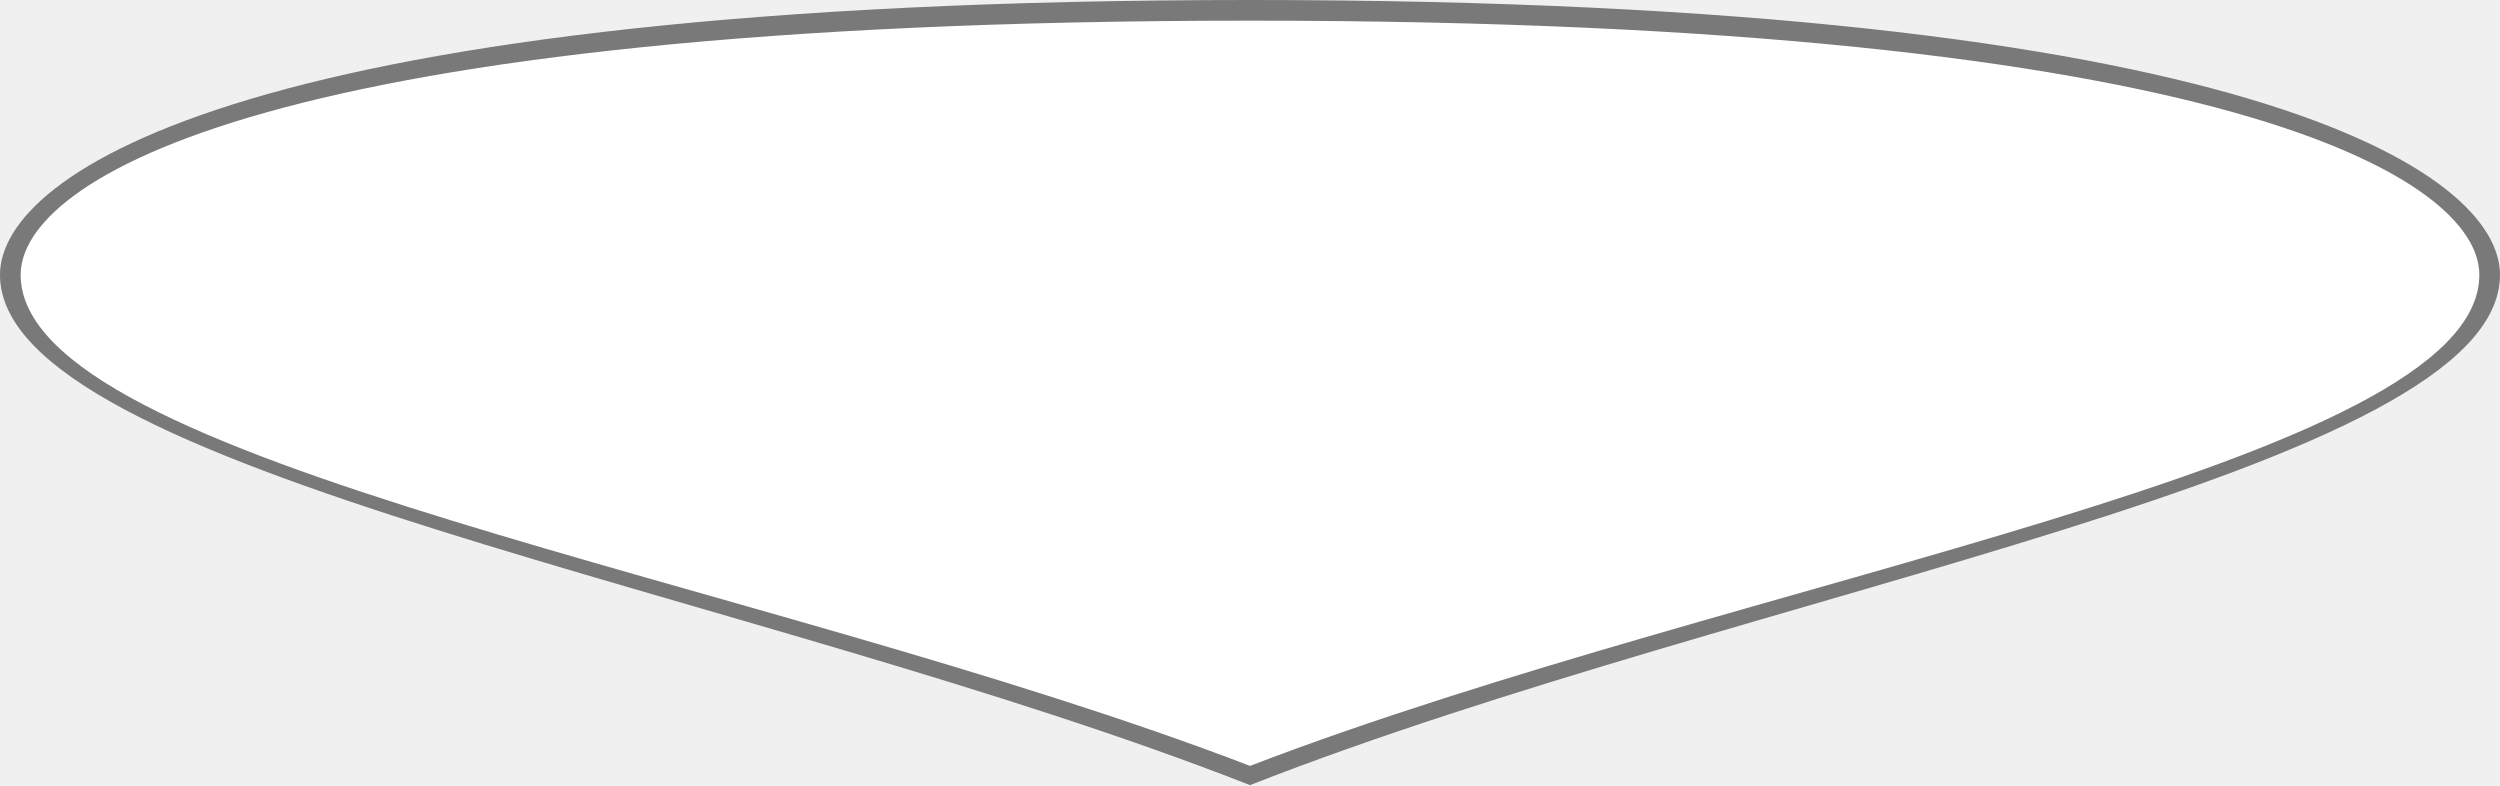
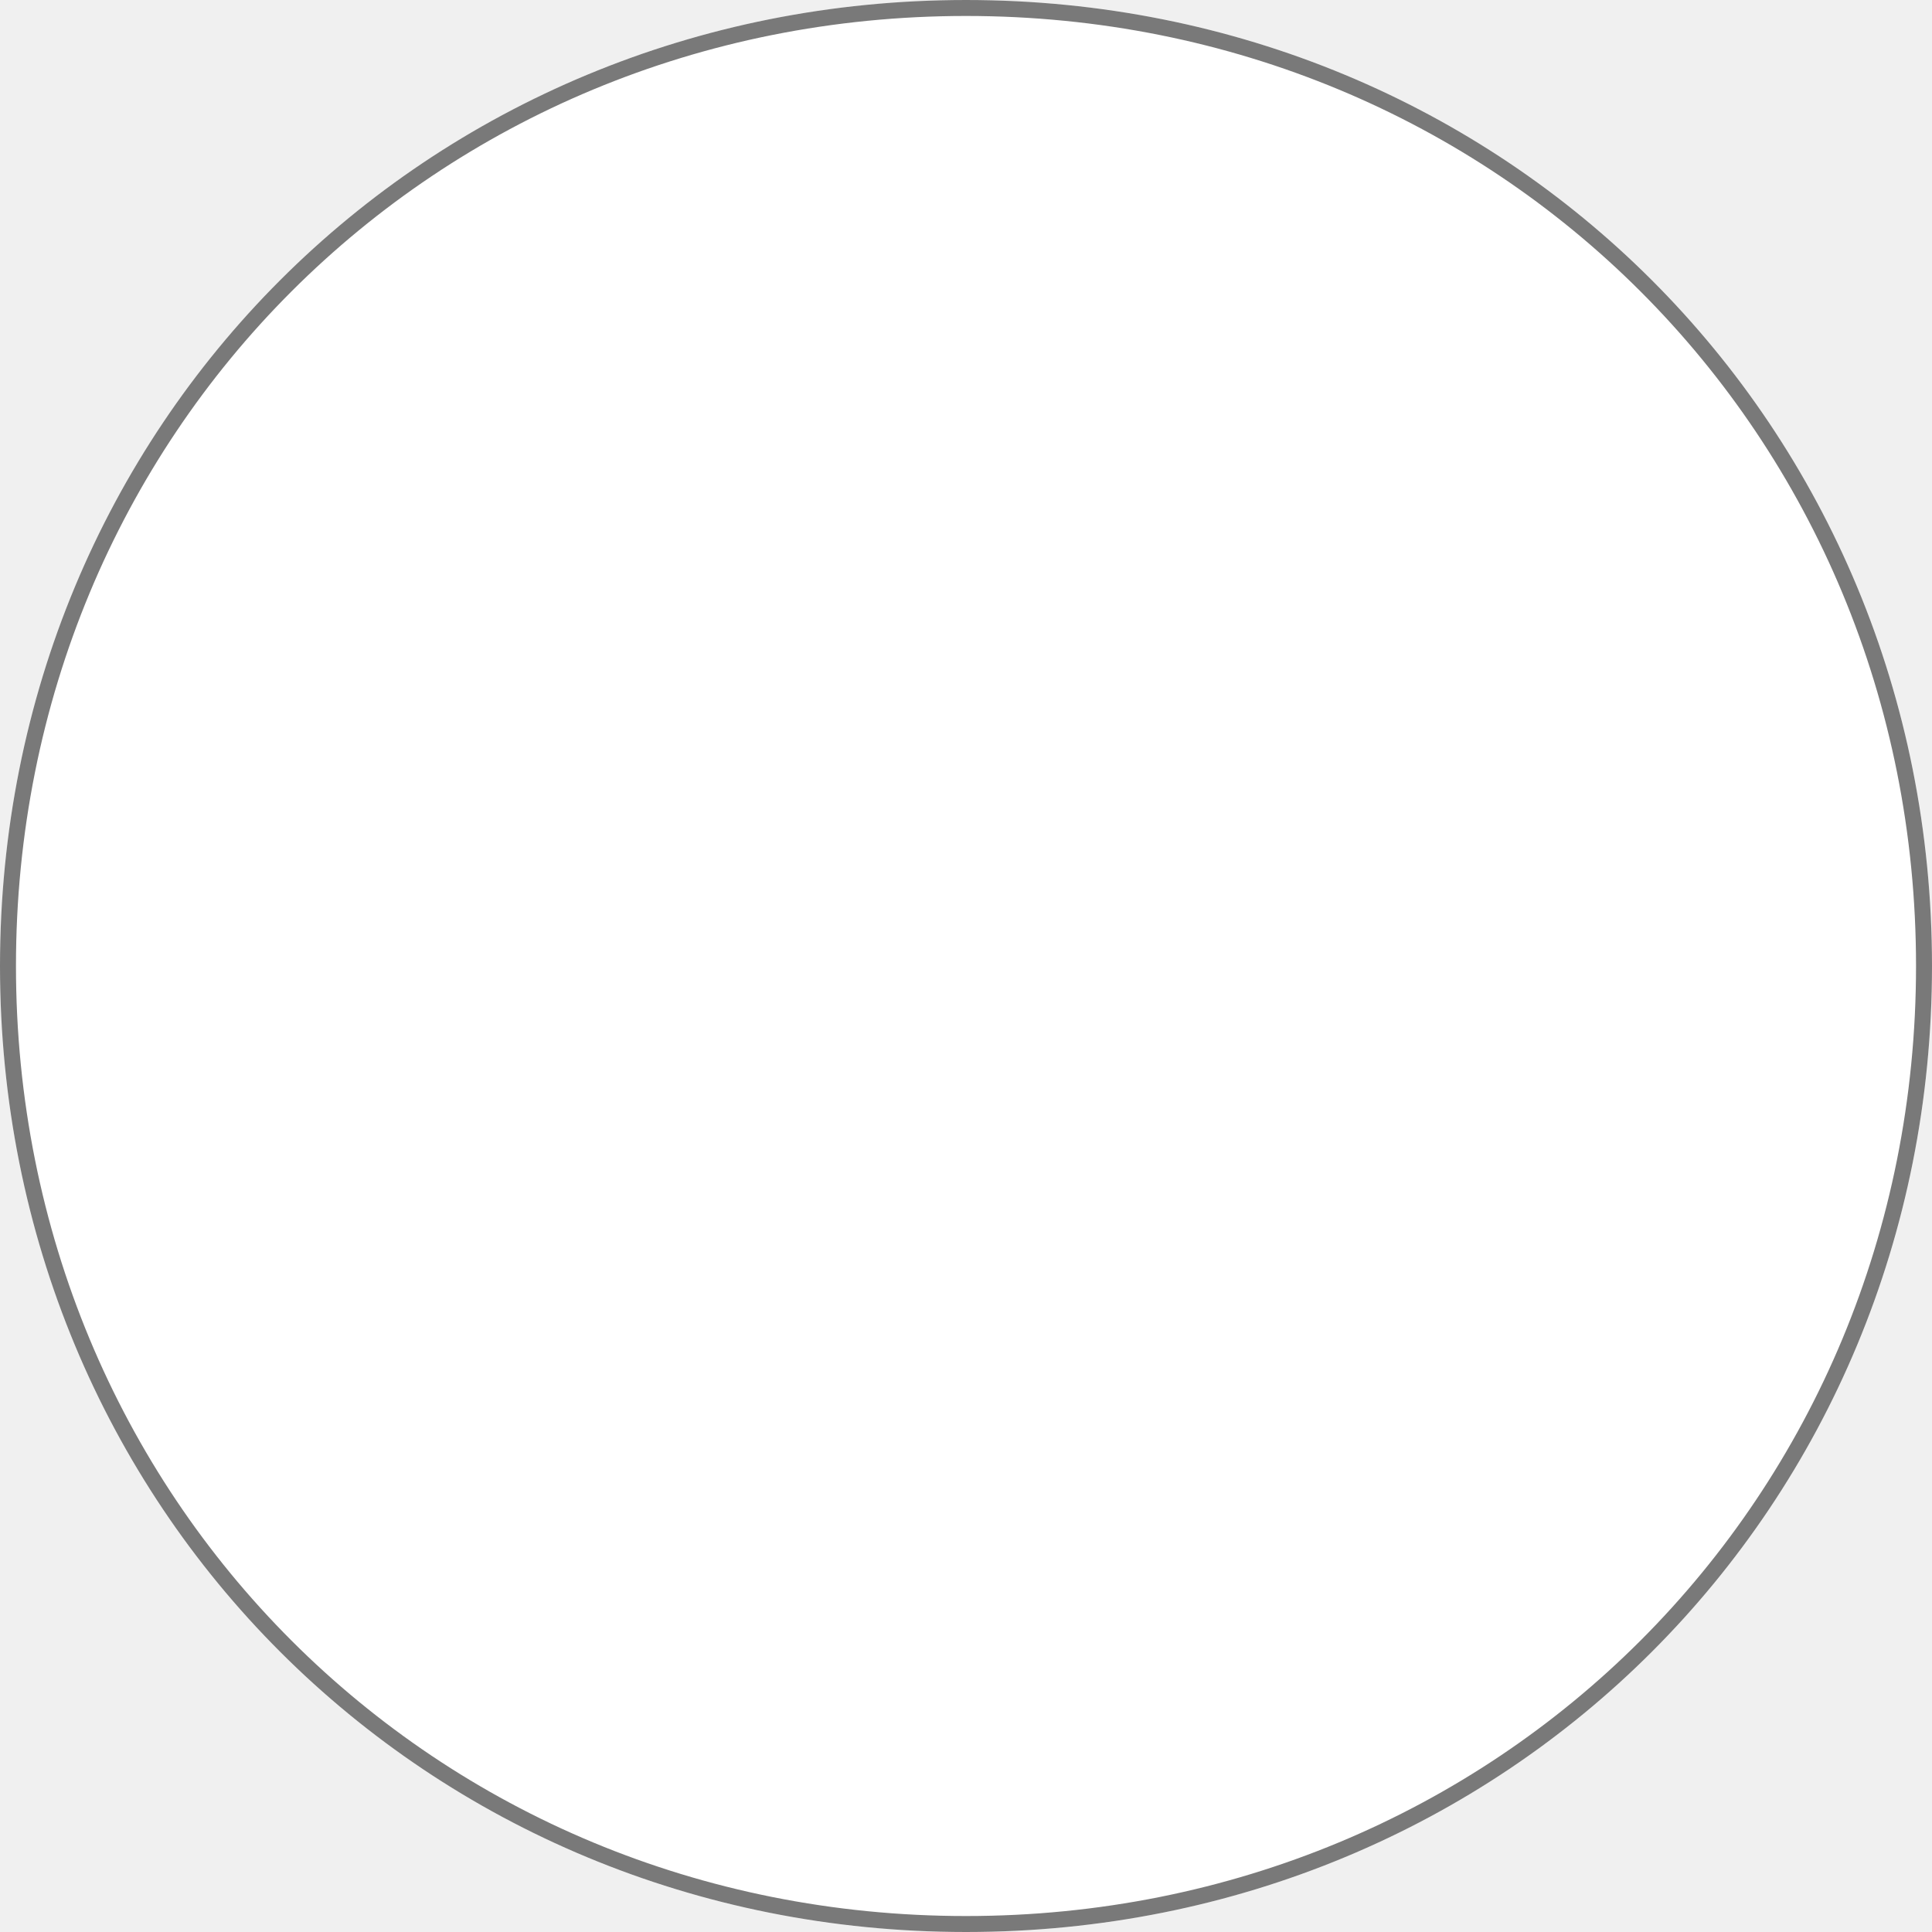
- <svg xmlns="http://www.w3.org/2000/svg" version="1.1" width="121px" height="38px">
-   <g transform="matrix(1 0 0 1 -185 -209 )">
-     <path d="M 245.5 246.534  C 221.5 237.213  185.5 231.621  185.5 222.3  C 185.5 217.546  197.5 209.5  245.5 209.5  C 293.5 209.5  305.5 217.546  305.5 222.3  C 305.5 231.621  269.5 237.213  245.5 246.534  Z " fill-rule="nonzero" fill="#ffffff" stroke="none" />
-     <path d="M 245.5 247  C 221.3 237.5  185 231.8  185 222.3  C 185 217.36  197.1 209  245.5 209  C 293.9 209  306 217.36  306 222.3  C 306 231.8  269.7 237.5  245.5 247  Z M 245.5 246.069  C 269.3 236.927  305 231.442  305 222.3  C 305 217.731  293.1 210  245.5 210  C 197.9 210  186 217.731  186 222.3  C 186 231.442  221.7 236.927  245.5 246.069  Z " fill-rule="nonzero" fill="#797979" stroke="none" />
+ <svg xmlns="http://www.w3.org/2000/svg" version="1.1" width="121px" height="121px">
+   <g transform="matrix(1 0 0 1 -185 -103 )">
+     <path d="M 245.5 103  C 279.38 103  306 129.62  306 163.5  C 306 197.38  279.38 224  245.5 224  C 211.62 224  185 197.38  185 163.5  C 185 129.62  211.62 103  245.5 103  Z " fill-rule="nonzero" fill="#ffffff" stroke="none" />
+     <path d="M 245.5 103.5  C 279.1 103.5  305.5 129.9  305.5 163.5  C 305.5 197.1  279.1 223.5  245.5 223.5  C 211.9 223.5  185.5 197.1  185.5 163.5  C 185.5 129.9  211.9 103.5  245.5 103.5  Z " stroke-width="1" stroke="#797979" fill="none" />
  </g>
</svg>
